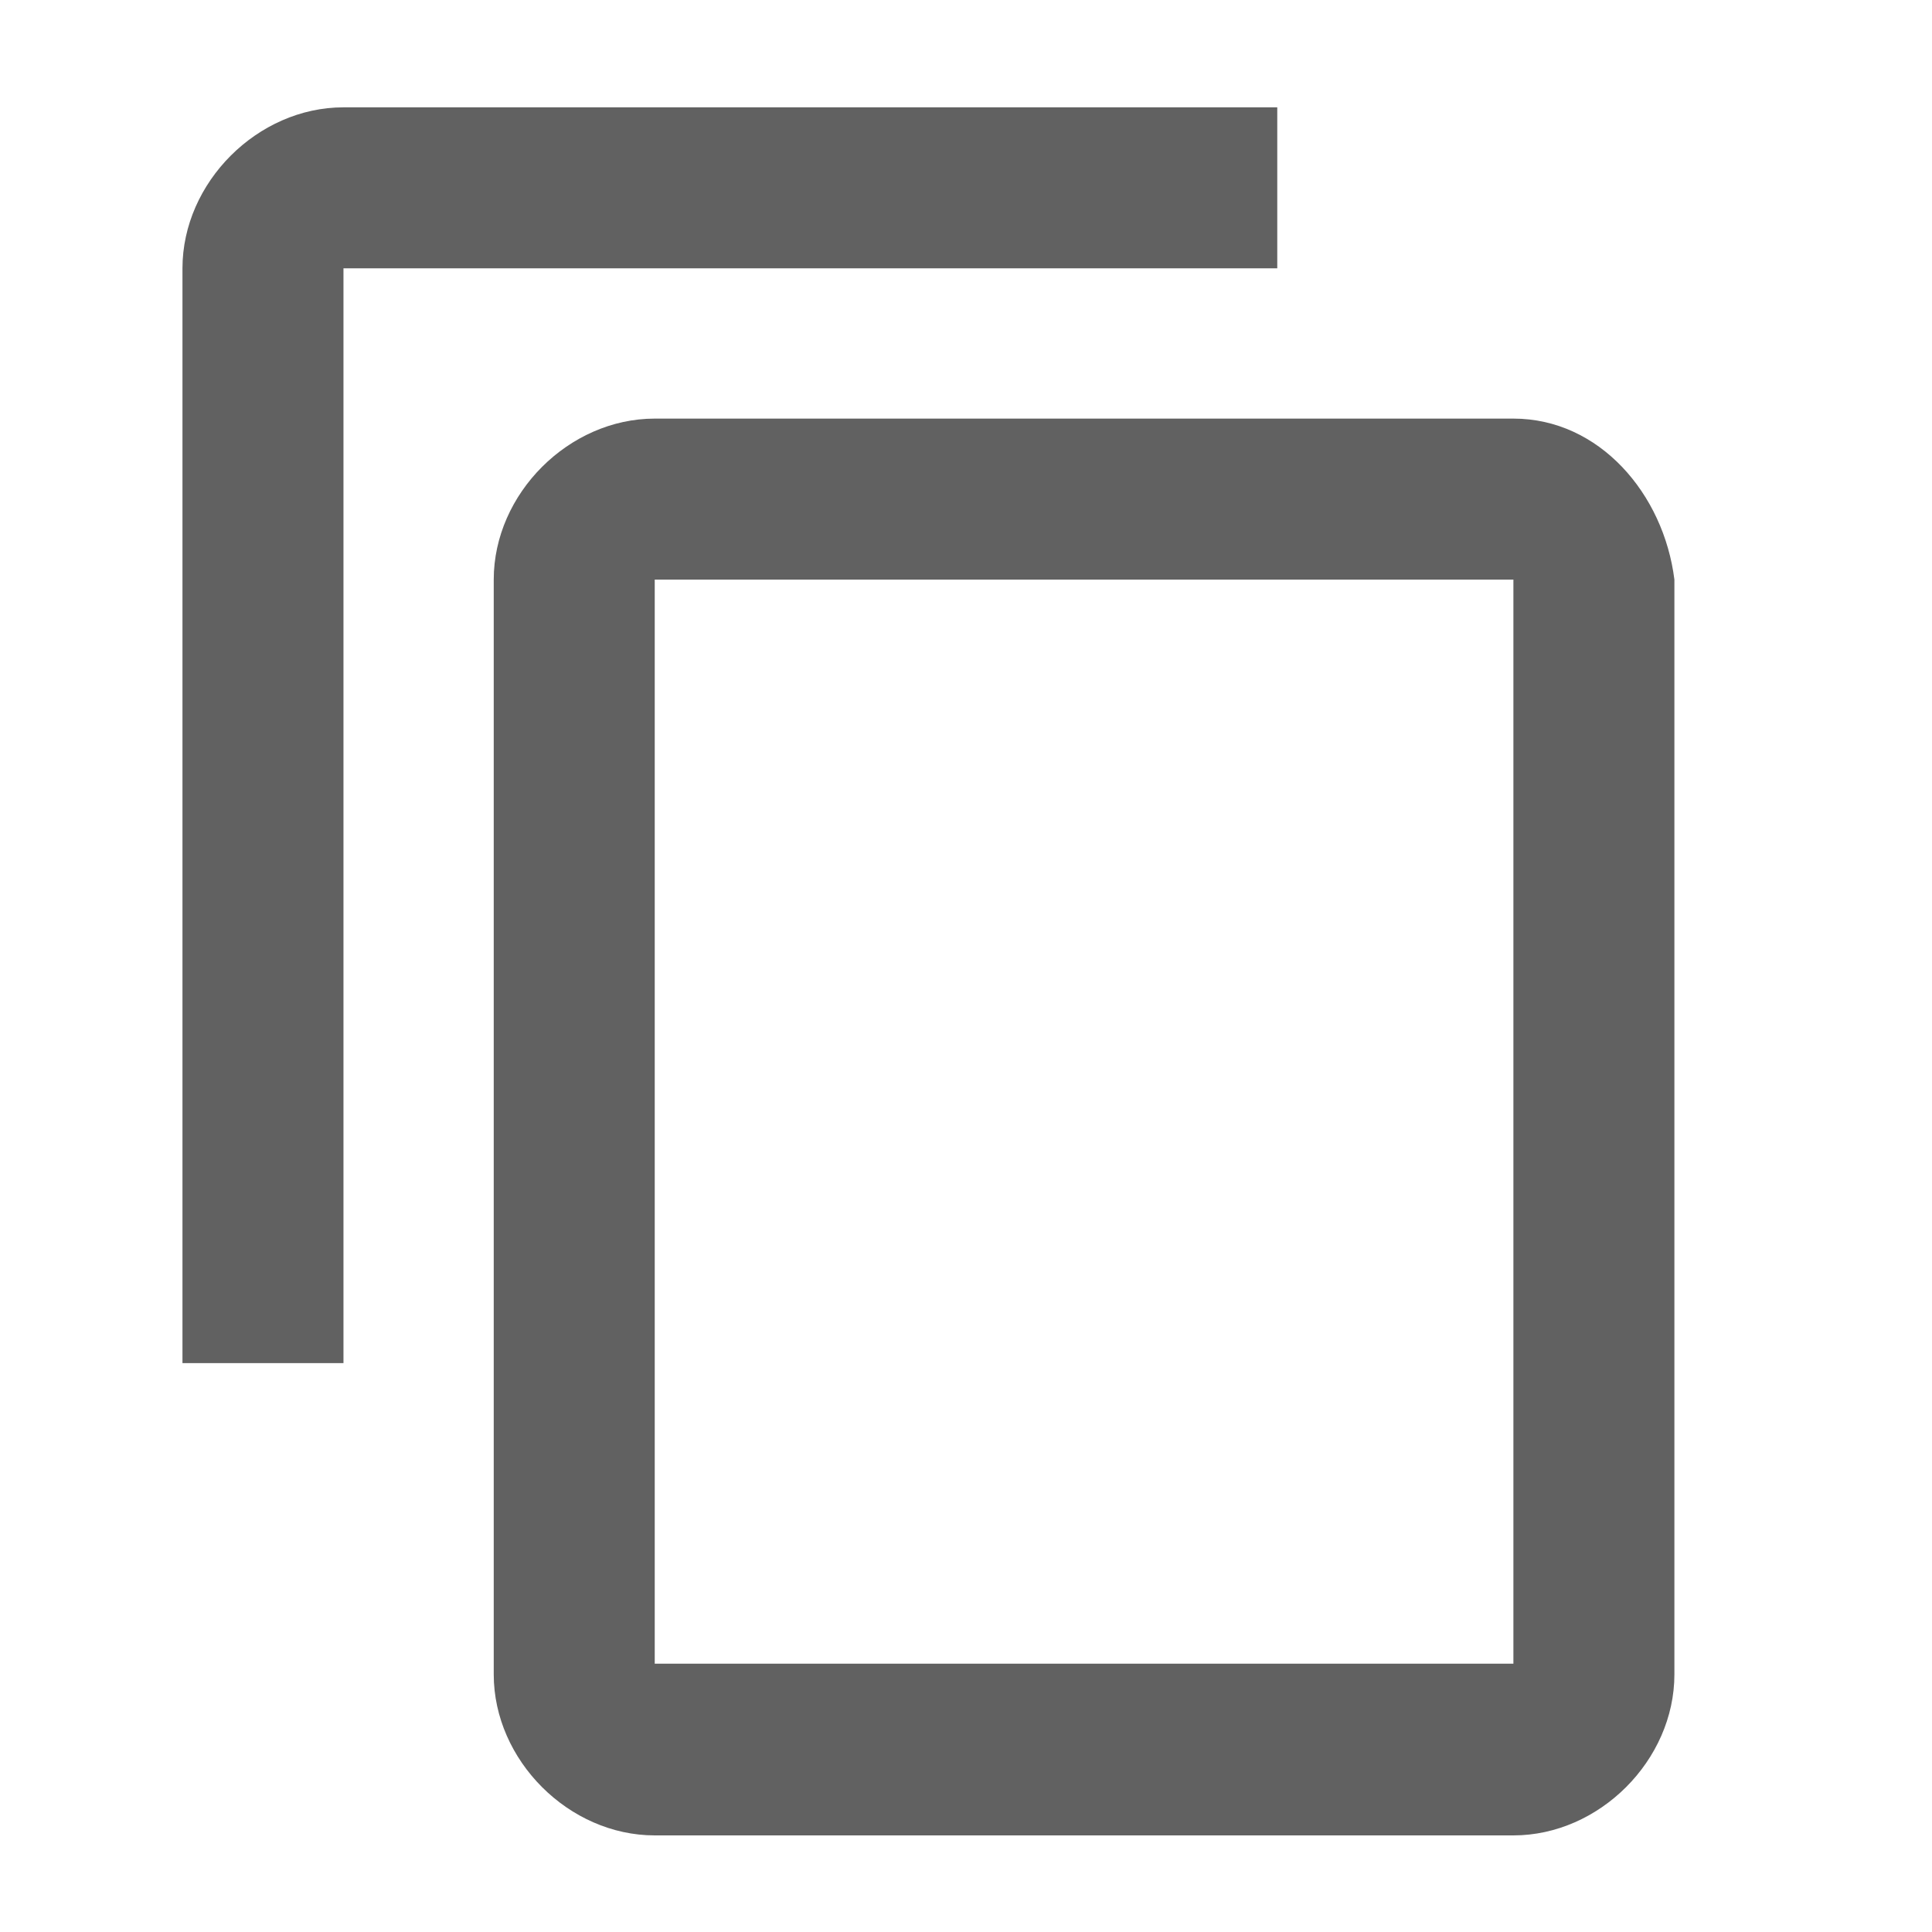
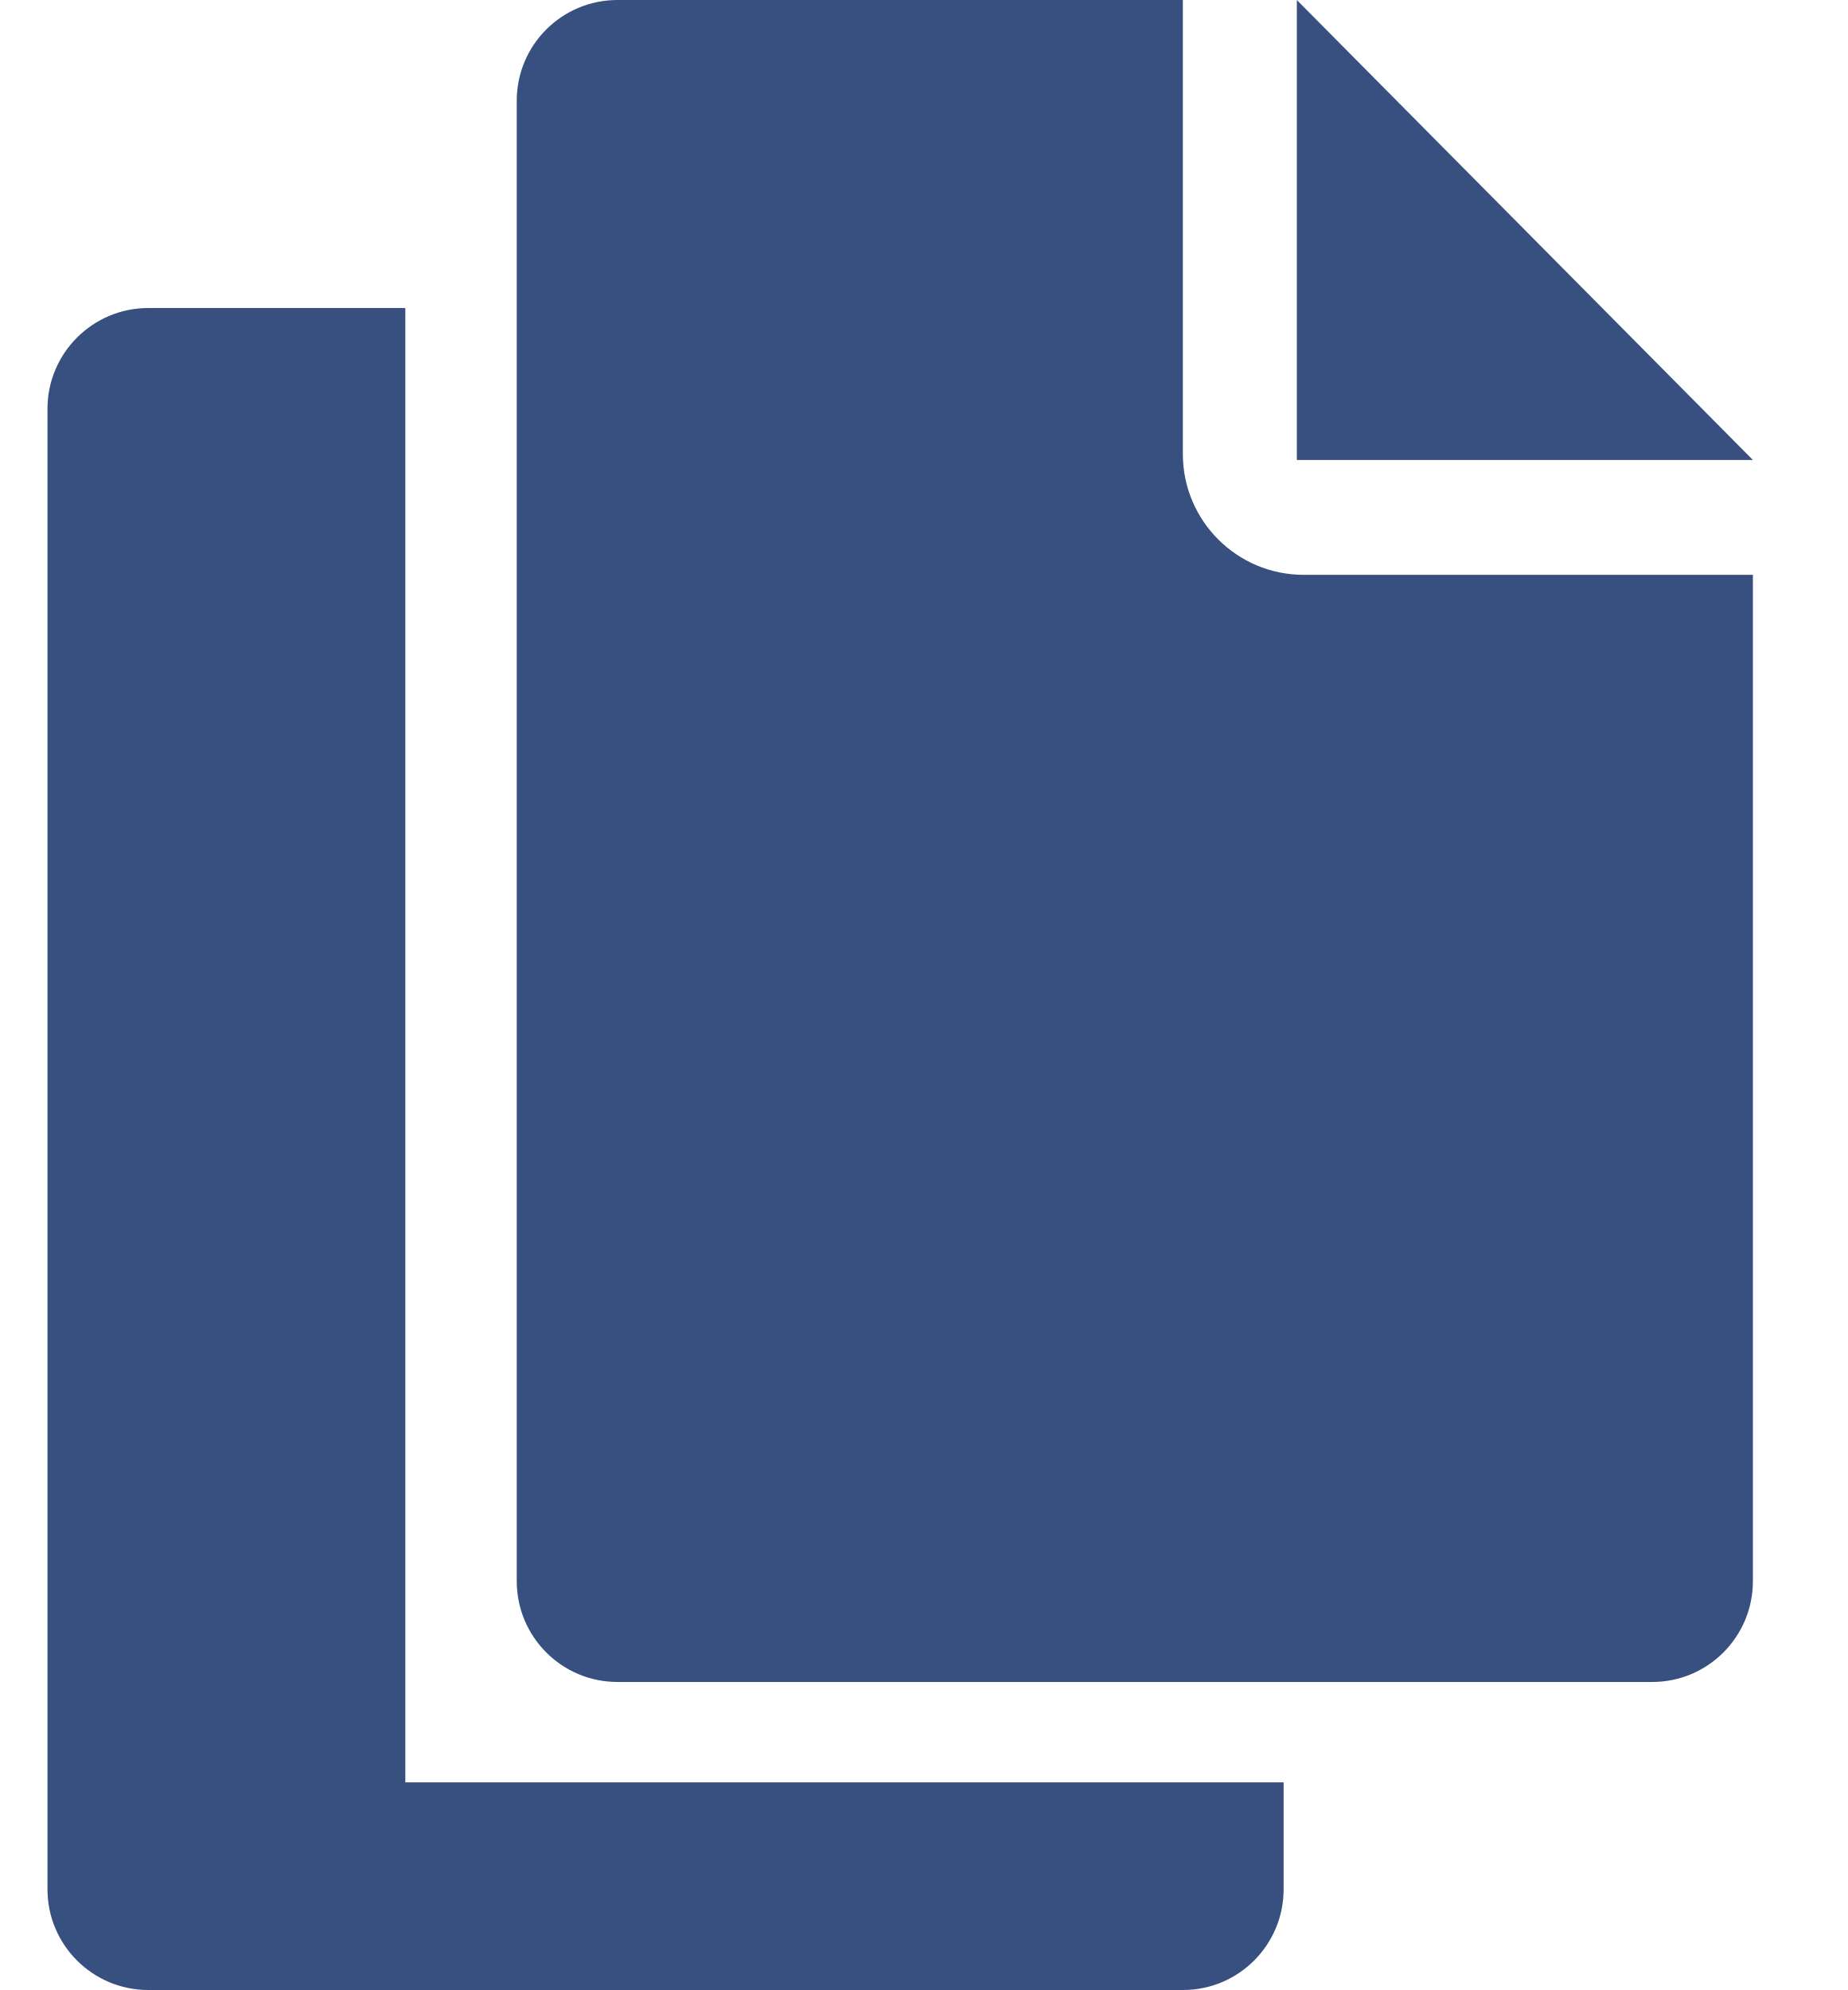
- <svg xmlns="http://www.w3.org/2000/svg" fill="#616161" version="1.1" viewBox="0 0 18 18">
-   <path fill="none" d="M0,0h18v18H0V0z" />
-   <path d="M11.9,1H3.2C2.4,1,1.7,1.7,1.7,2.5v10.2h1.5V2.5h8.7V1z M14.1,3.9h-8c-0.8,0-1.5,0.7-1.5,1.5v10.2c0,0.8,0.7,1.5,1.5,1.5h8         c0.8,0,1.5-0.7,1.5-1.5V5.4C15.5,4.6,14.9,3.9,14.1,3.9z M14.1,15.5h-8V5.4h8V15.5z" />
+ <svg xmlns="http://www.w3.org/2000/svg" width="13px" height="14px" viewBox="0 0 13 14" version="1.1">
+   <defs />
+   <g id="Page-1" stroke="none" stroke-width="1" fill="none" fill-rule="evenodd">
+     <g id="Notebook-Copy-5" transform="translate(-527, -112)" fill="#38507F" fill-rule="nonzero">
+       <g id="Group-14" transform="translate(394, 109)">
+         <g id="Group-20">
+           <path d="M142.173,7.044 L145.334,7.044 L145.334,14.124 C145.334,14.515 145.017,14.833 144.626,14.833 L137.345,14.833 C136.953,14.833 136.636,14.515 136.636,14.124 L136.636,3.709 C136.636,3.317 136.953,3 137.345,3 L141.323,3 L141.323,6.194 C141.323,6.664 141.704,7.044 142.173,7.044 Z M145.334,6.236 L142.125,3 L142.125,6.236 L145.334,6.236 Z M135.852,5.167 L134.043,5.167 C133.652,5.167 133.334,5.485 133.334,5.876 L133.334,16.291 C133.334,16.683 133.652,17 134.043,17 L141.324,17 C141.715,17 142.032,16.683 142.032,16.291 L142.032,15.539 L135.852,15.539 L135.852,5.167 Z" id="Shape" />
+         </g>
+       </g>
+     </g>
+   </g>
</svg>
